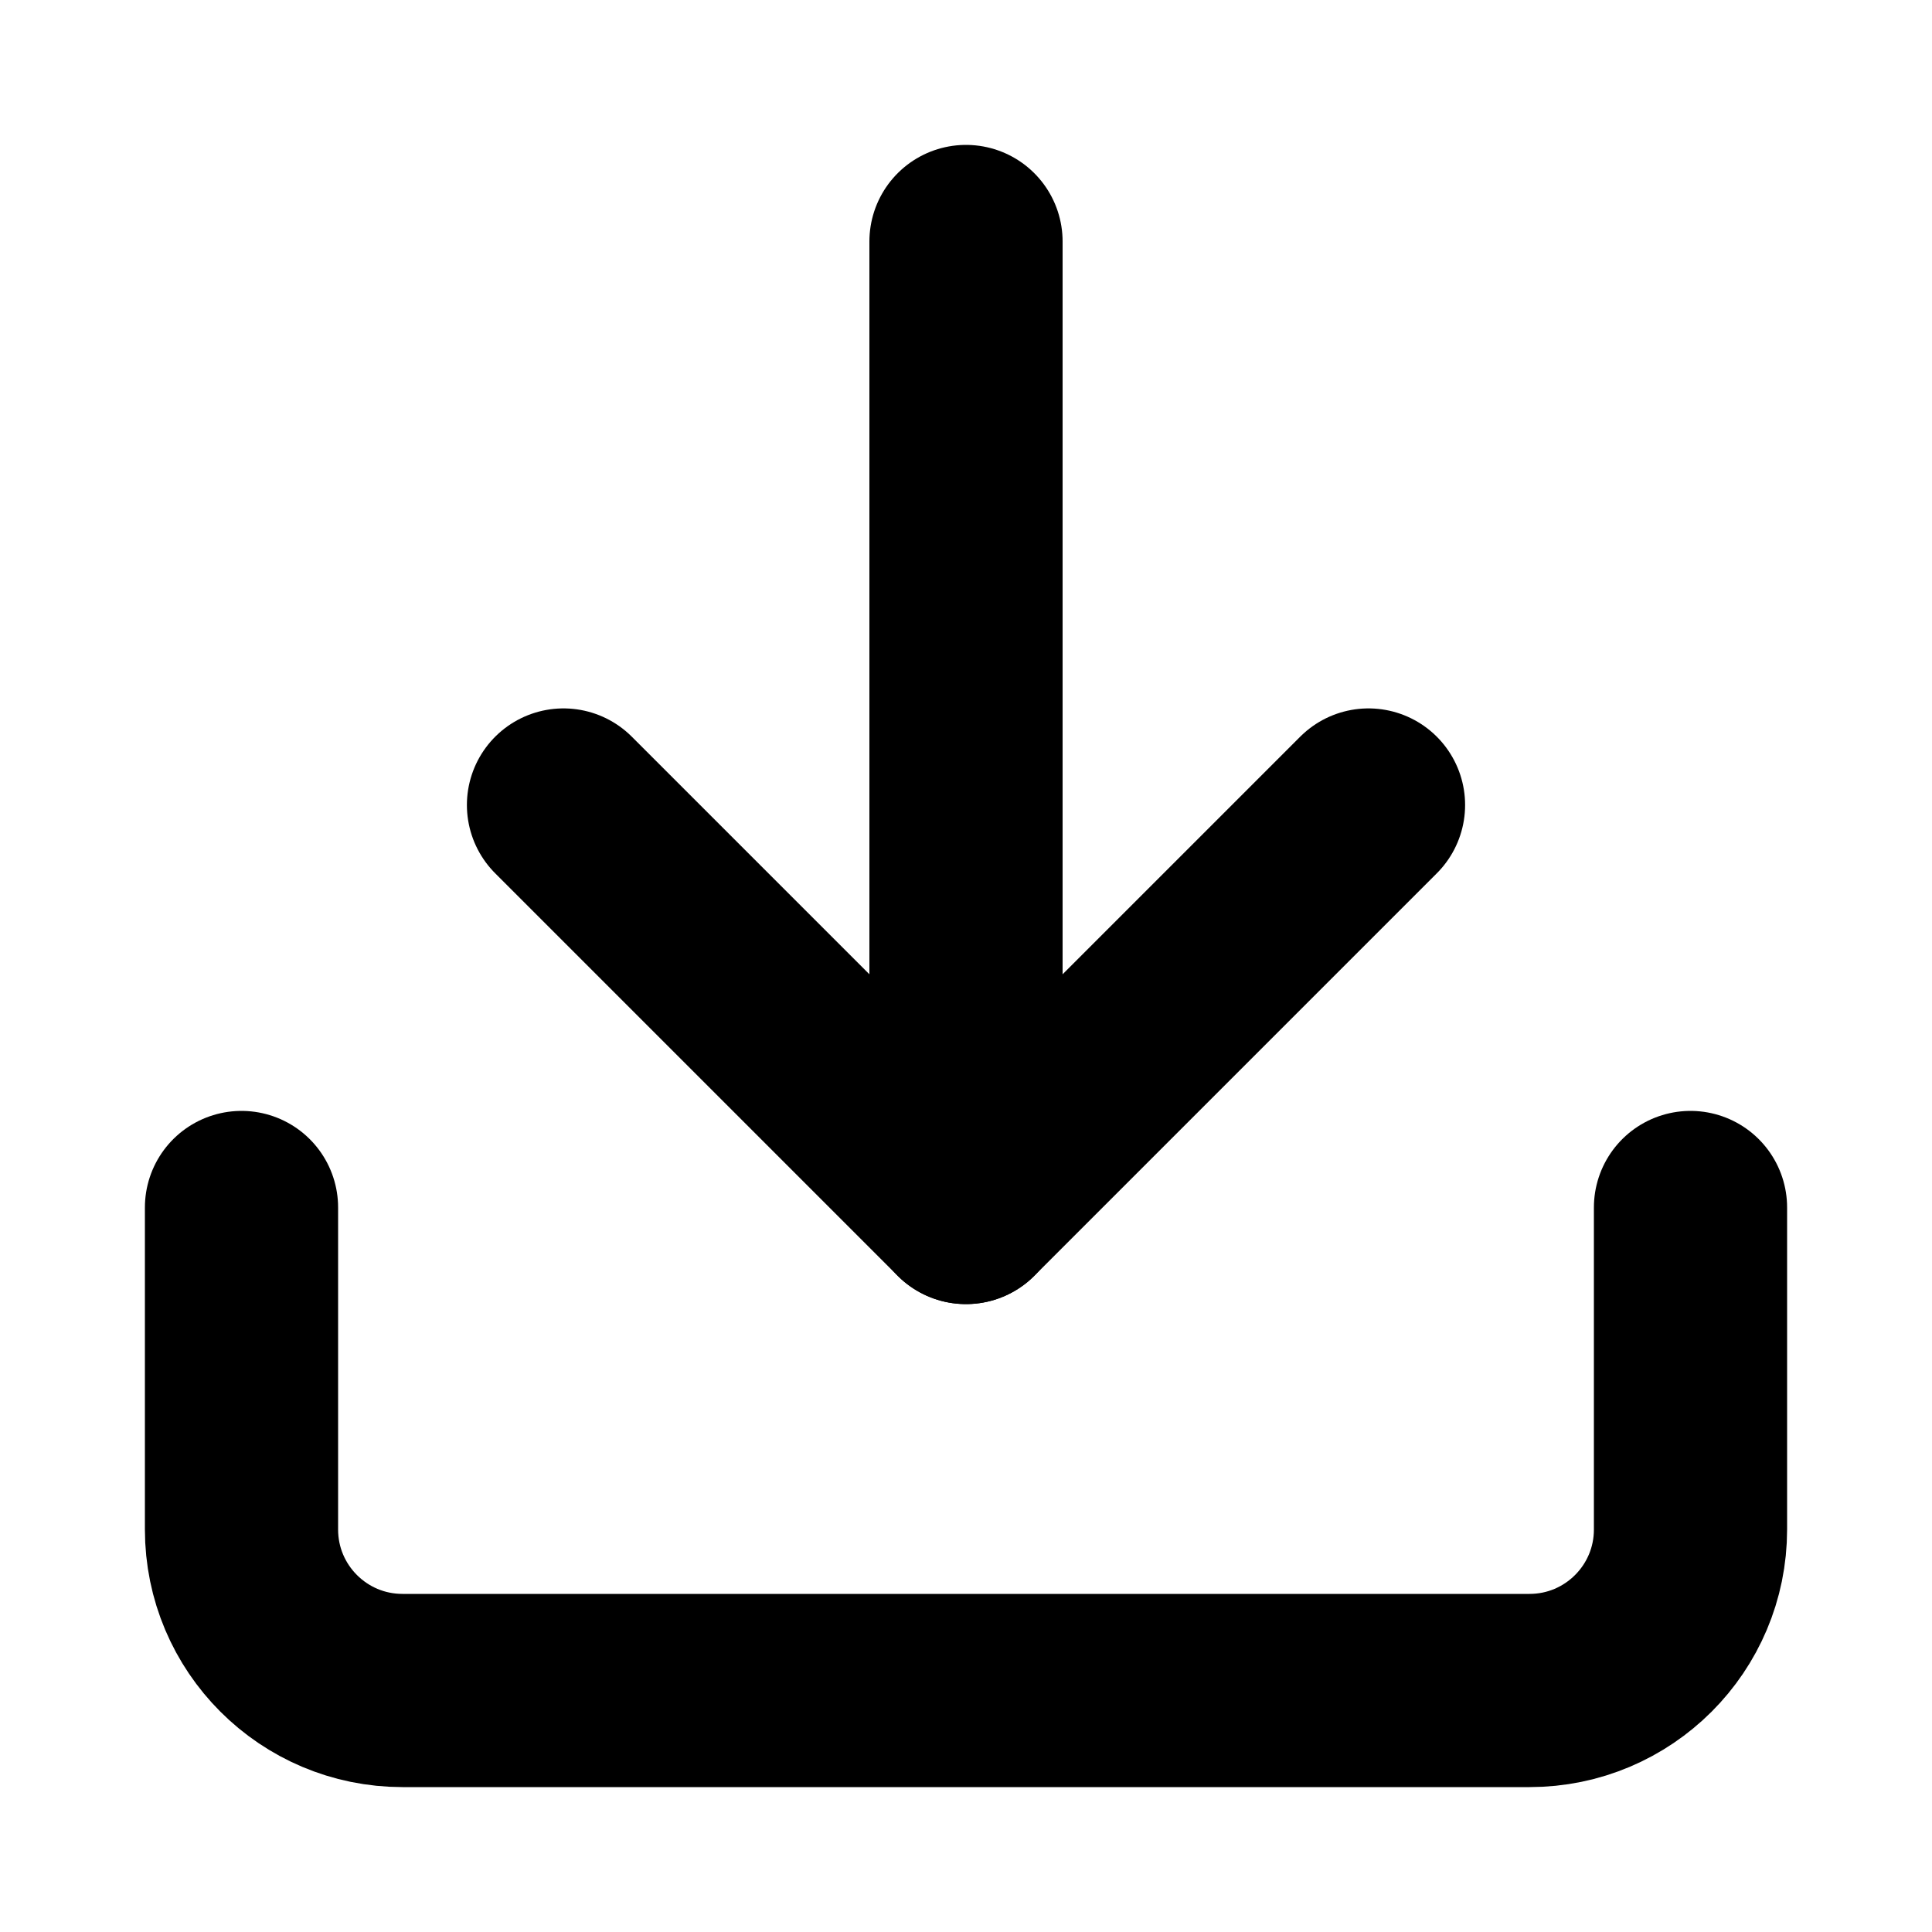
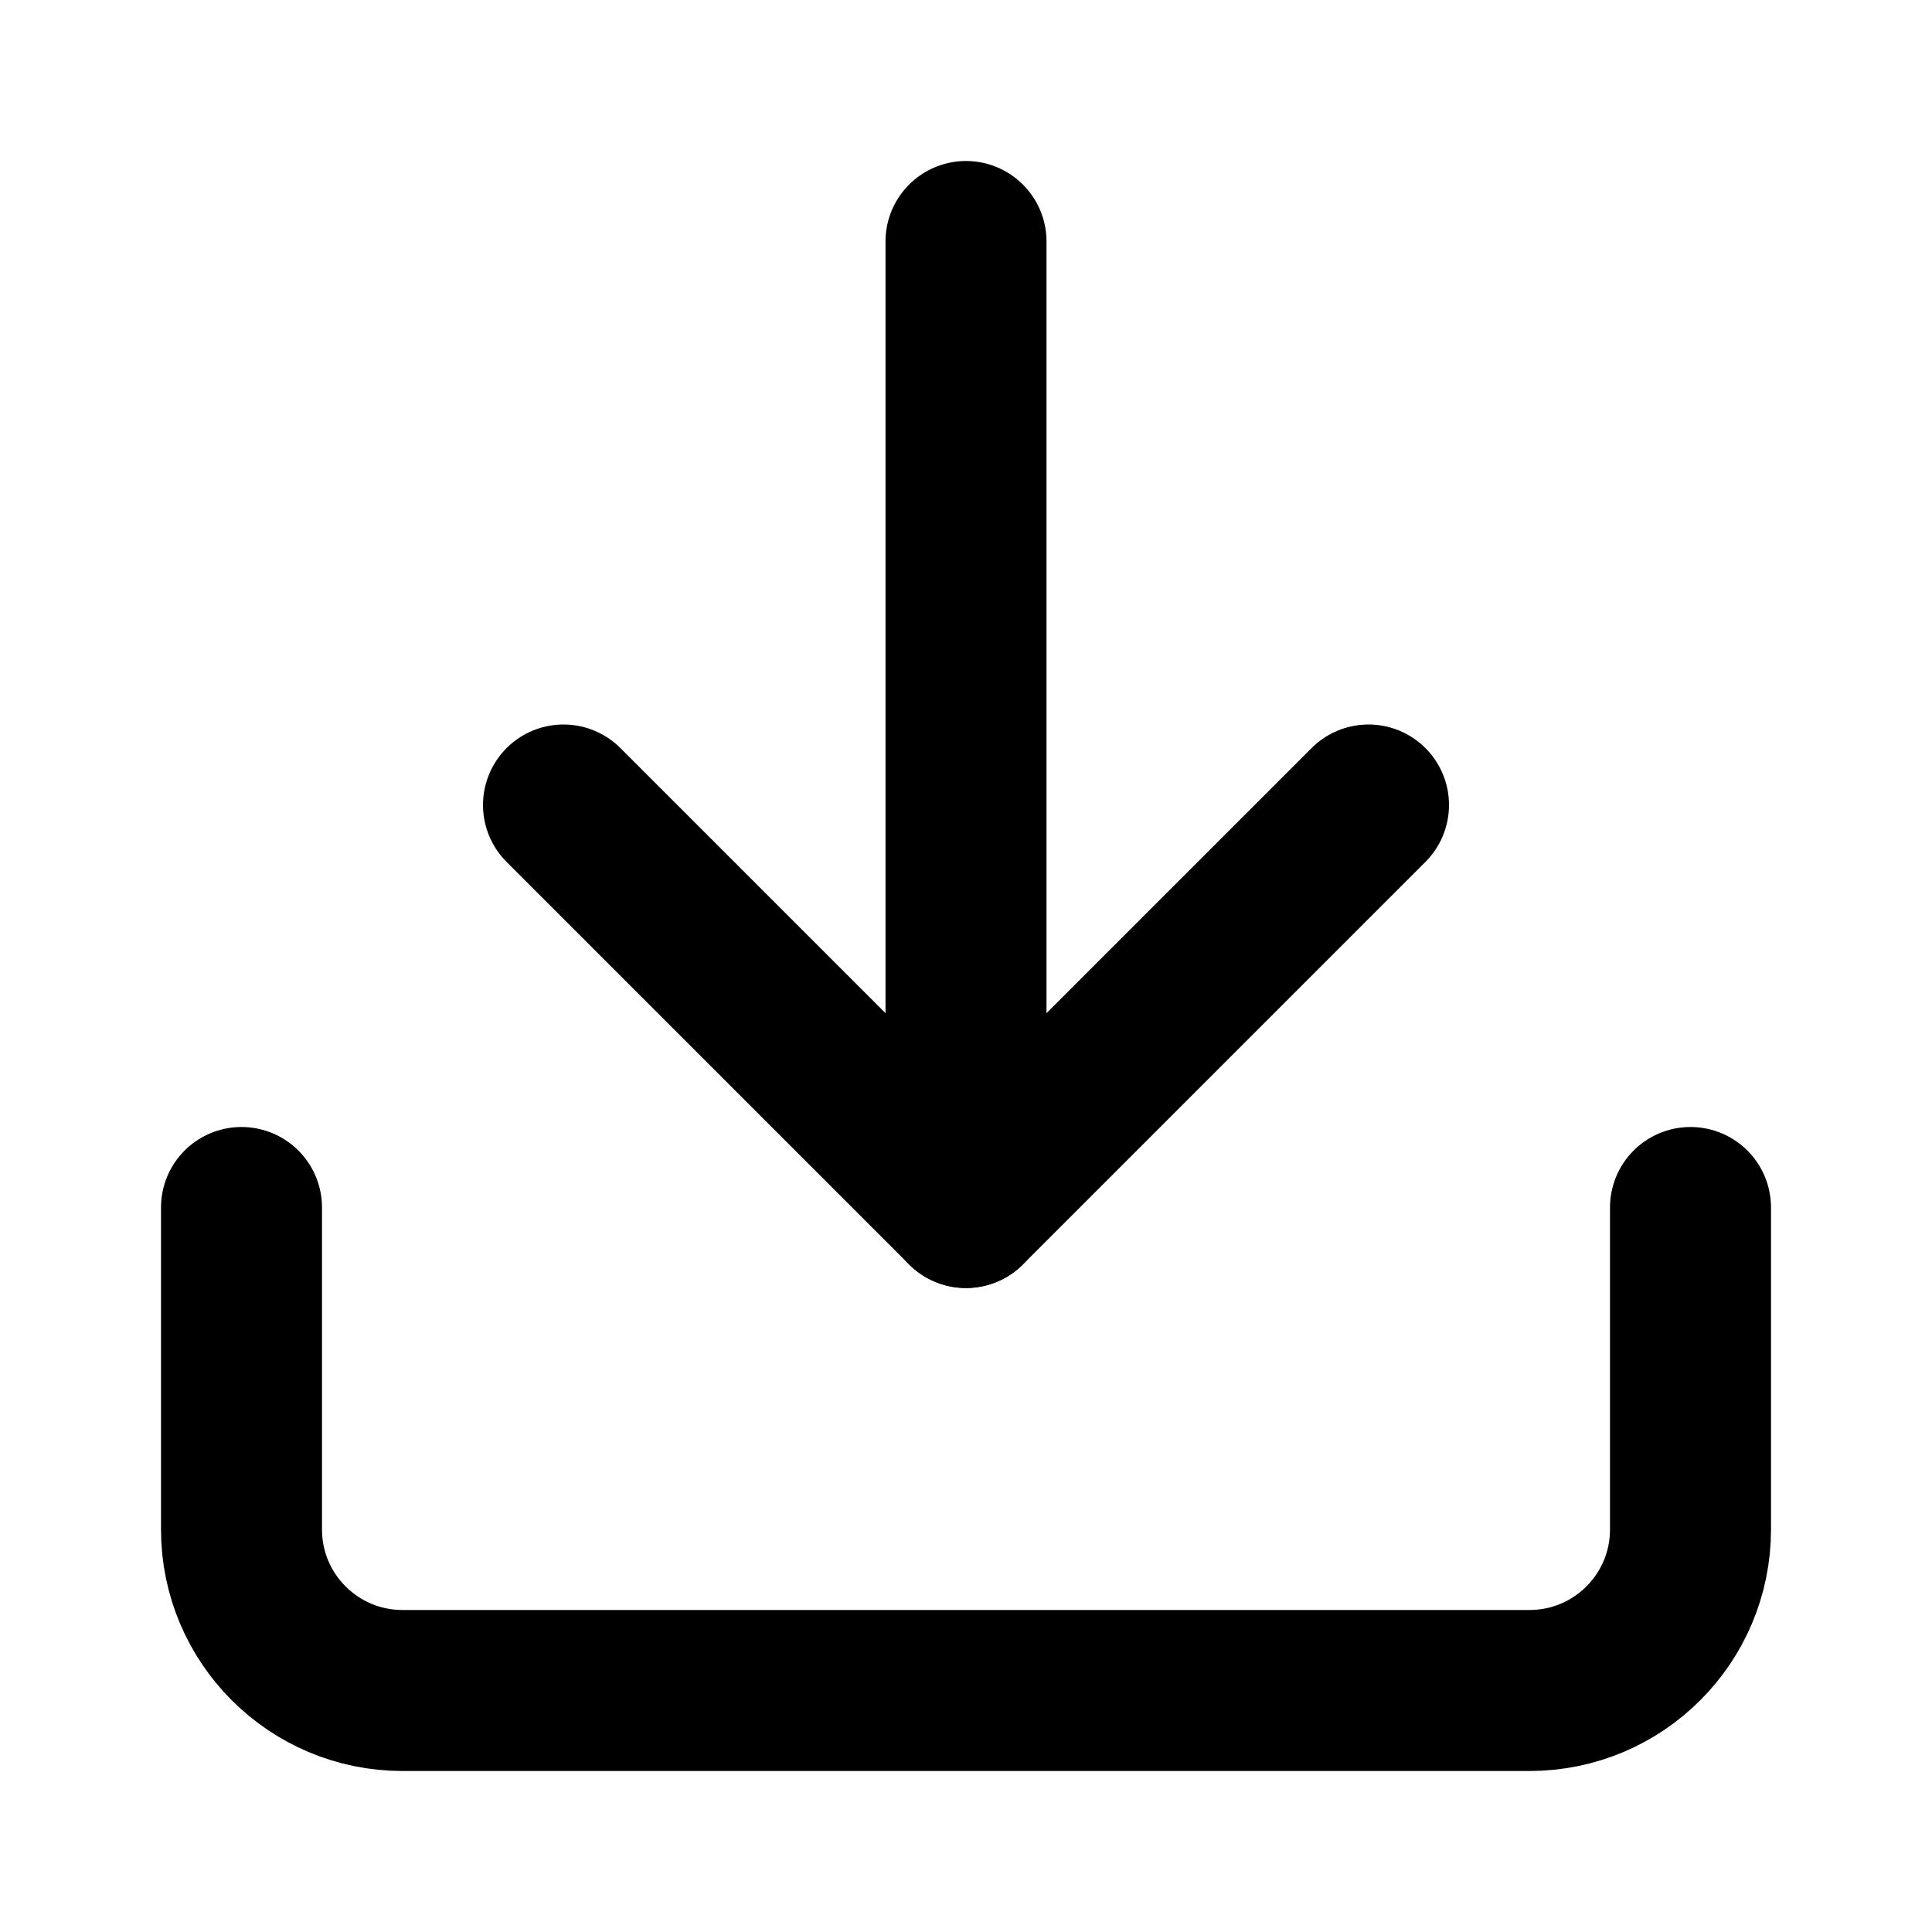
- <svg xmlns="http://www.w3.org/2000/svg" width="24" height="24" viewBox="0 0 24 24" fill="none" stroke="currentColor" stroke-width="2.4" stroke-linecap="round" stroke-linejoin="round">
+ <svg xmlns="http://www.w3.org/2000/svg" width="24" height="24" viewBox="0 0 24 24" fill="none" stroke="currentColor" stroke-width="2" stroke-linecap="round" stroke-linejoin="round">
  <path d="M12 15V3" />
  <path d="M21 15v4a2 2 0 0 1-2 2H5a2 2 0 0 1-2-2v-4" />
  <path d="m7 10 5 5 5-5" />
</svg>
